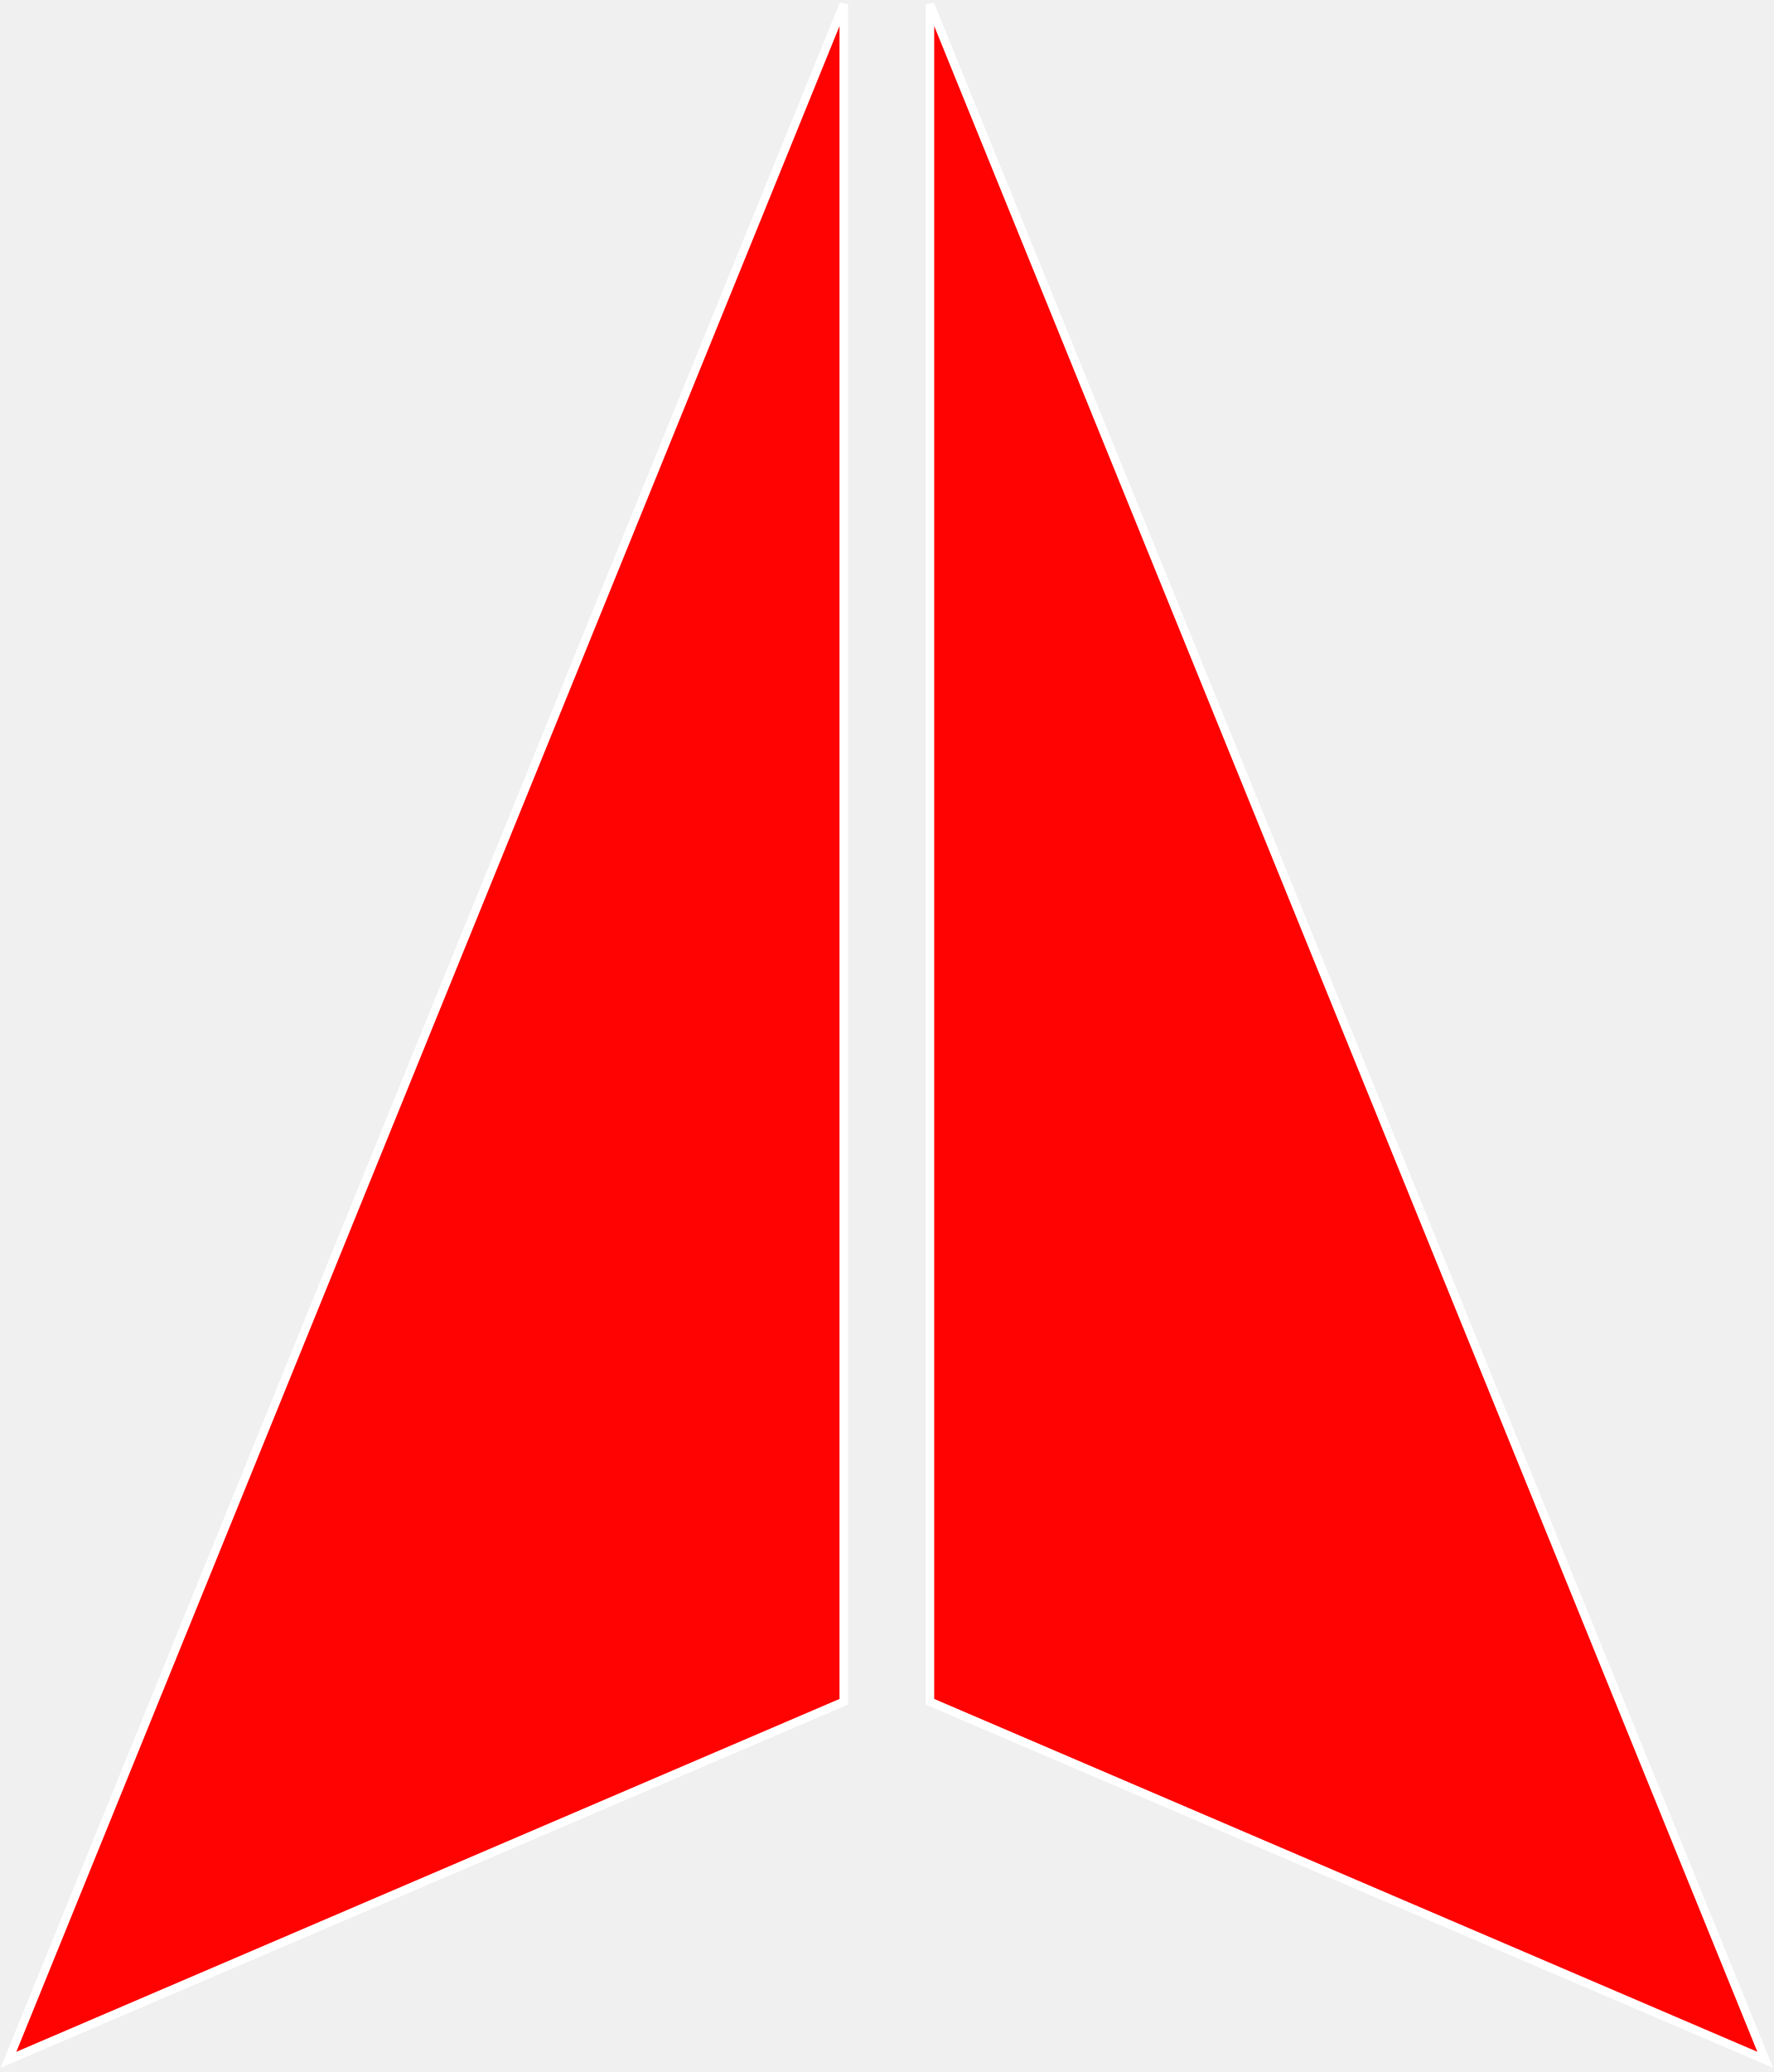
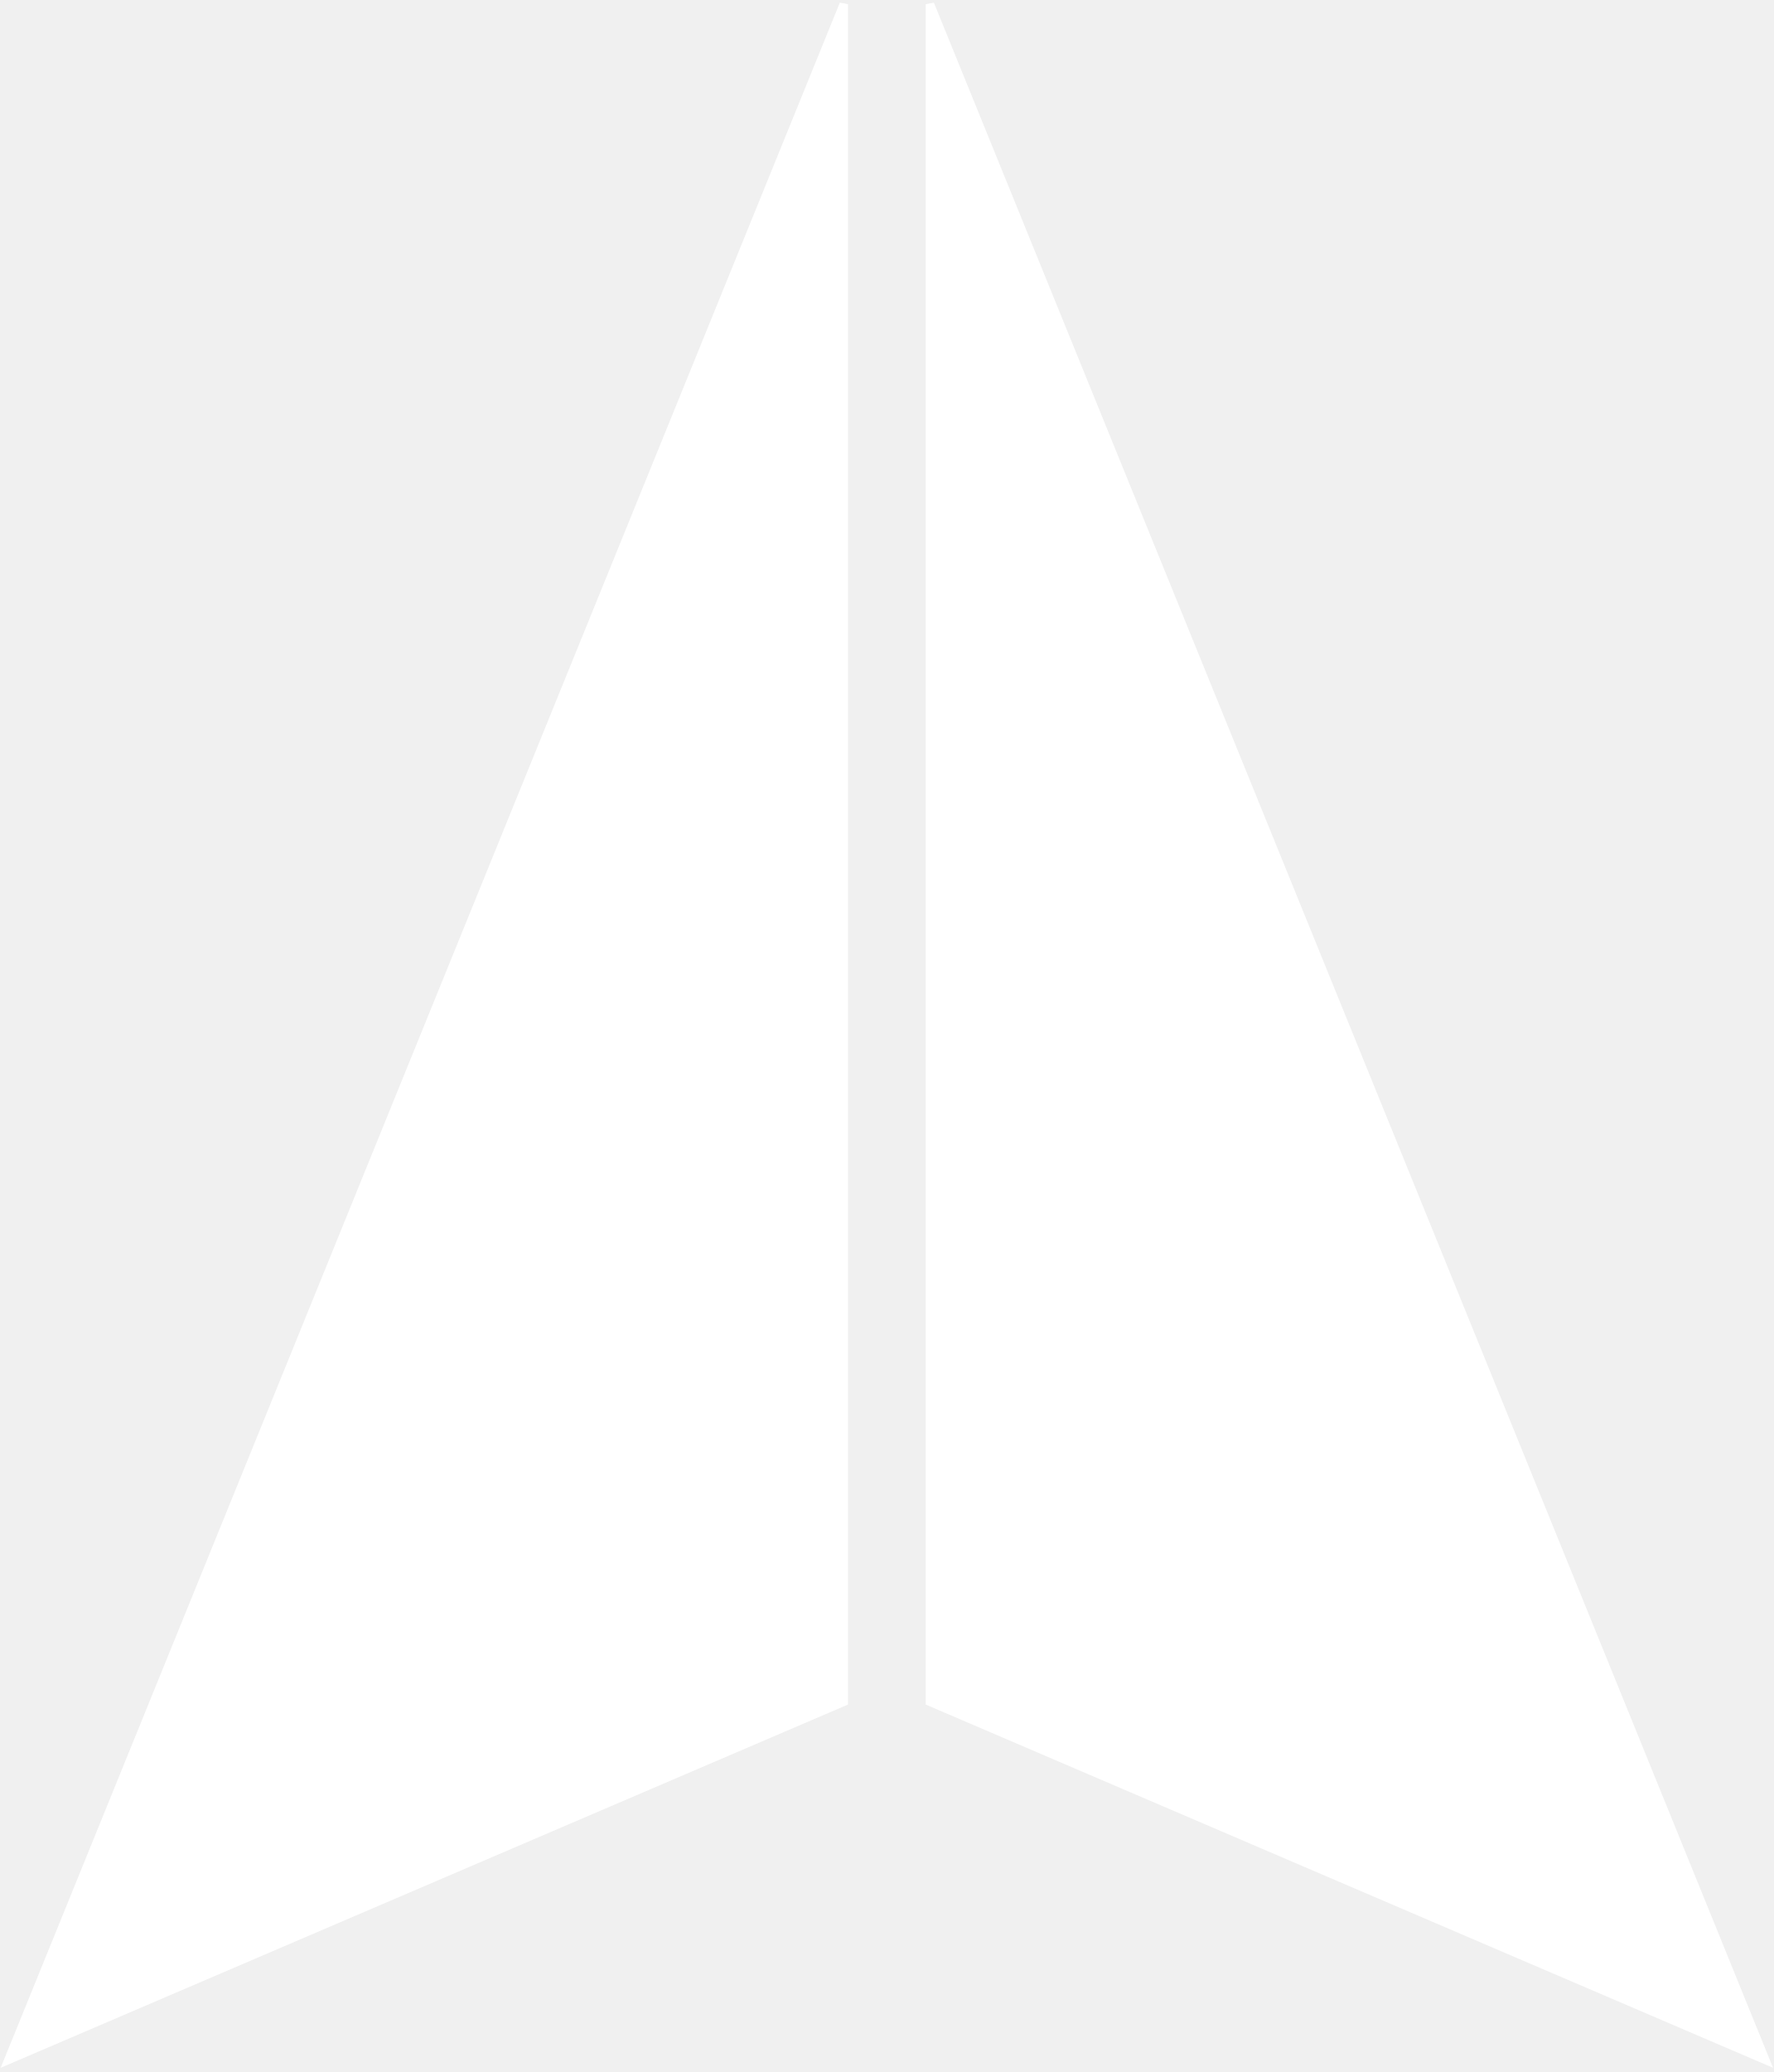
<svg xmlns="http://www.w3.org/2000/svg" width="417" height="487" viewBox="0 0 417 487" fill="none">
-   <path d="M198.37 1L2 484.132L198.37 399.974V1Z" fill="#FF0303" stroke="white" stroke-width="2" />
-   <path d="M218.63 1L415 484.132L218.63 399.974V1Z" fill="#FF0303" stroke="white" stroke-width="2" />
+   <path d="M198.37 1L2 484.132L198.37 399.974V1Z" fill="#FFFFFF" stroke="white" stroke-width="2" />
+   <path d="M218.63 1L415 484.132L218.63 399.974V1Z" fill="#FFFFFF" stroke="white" stroke-width="2" />
</svg>
